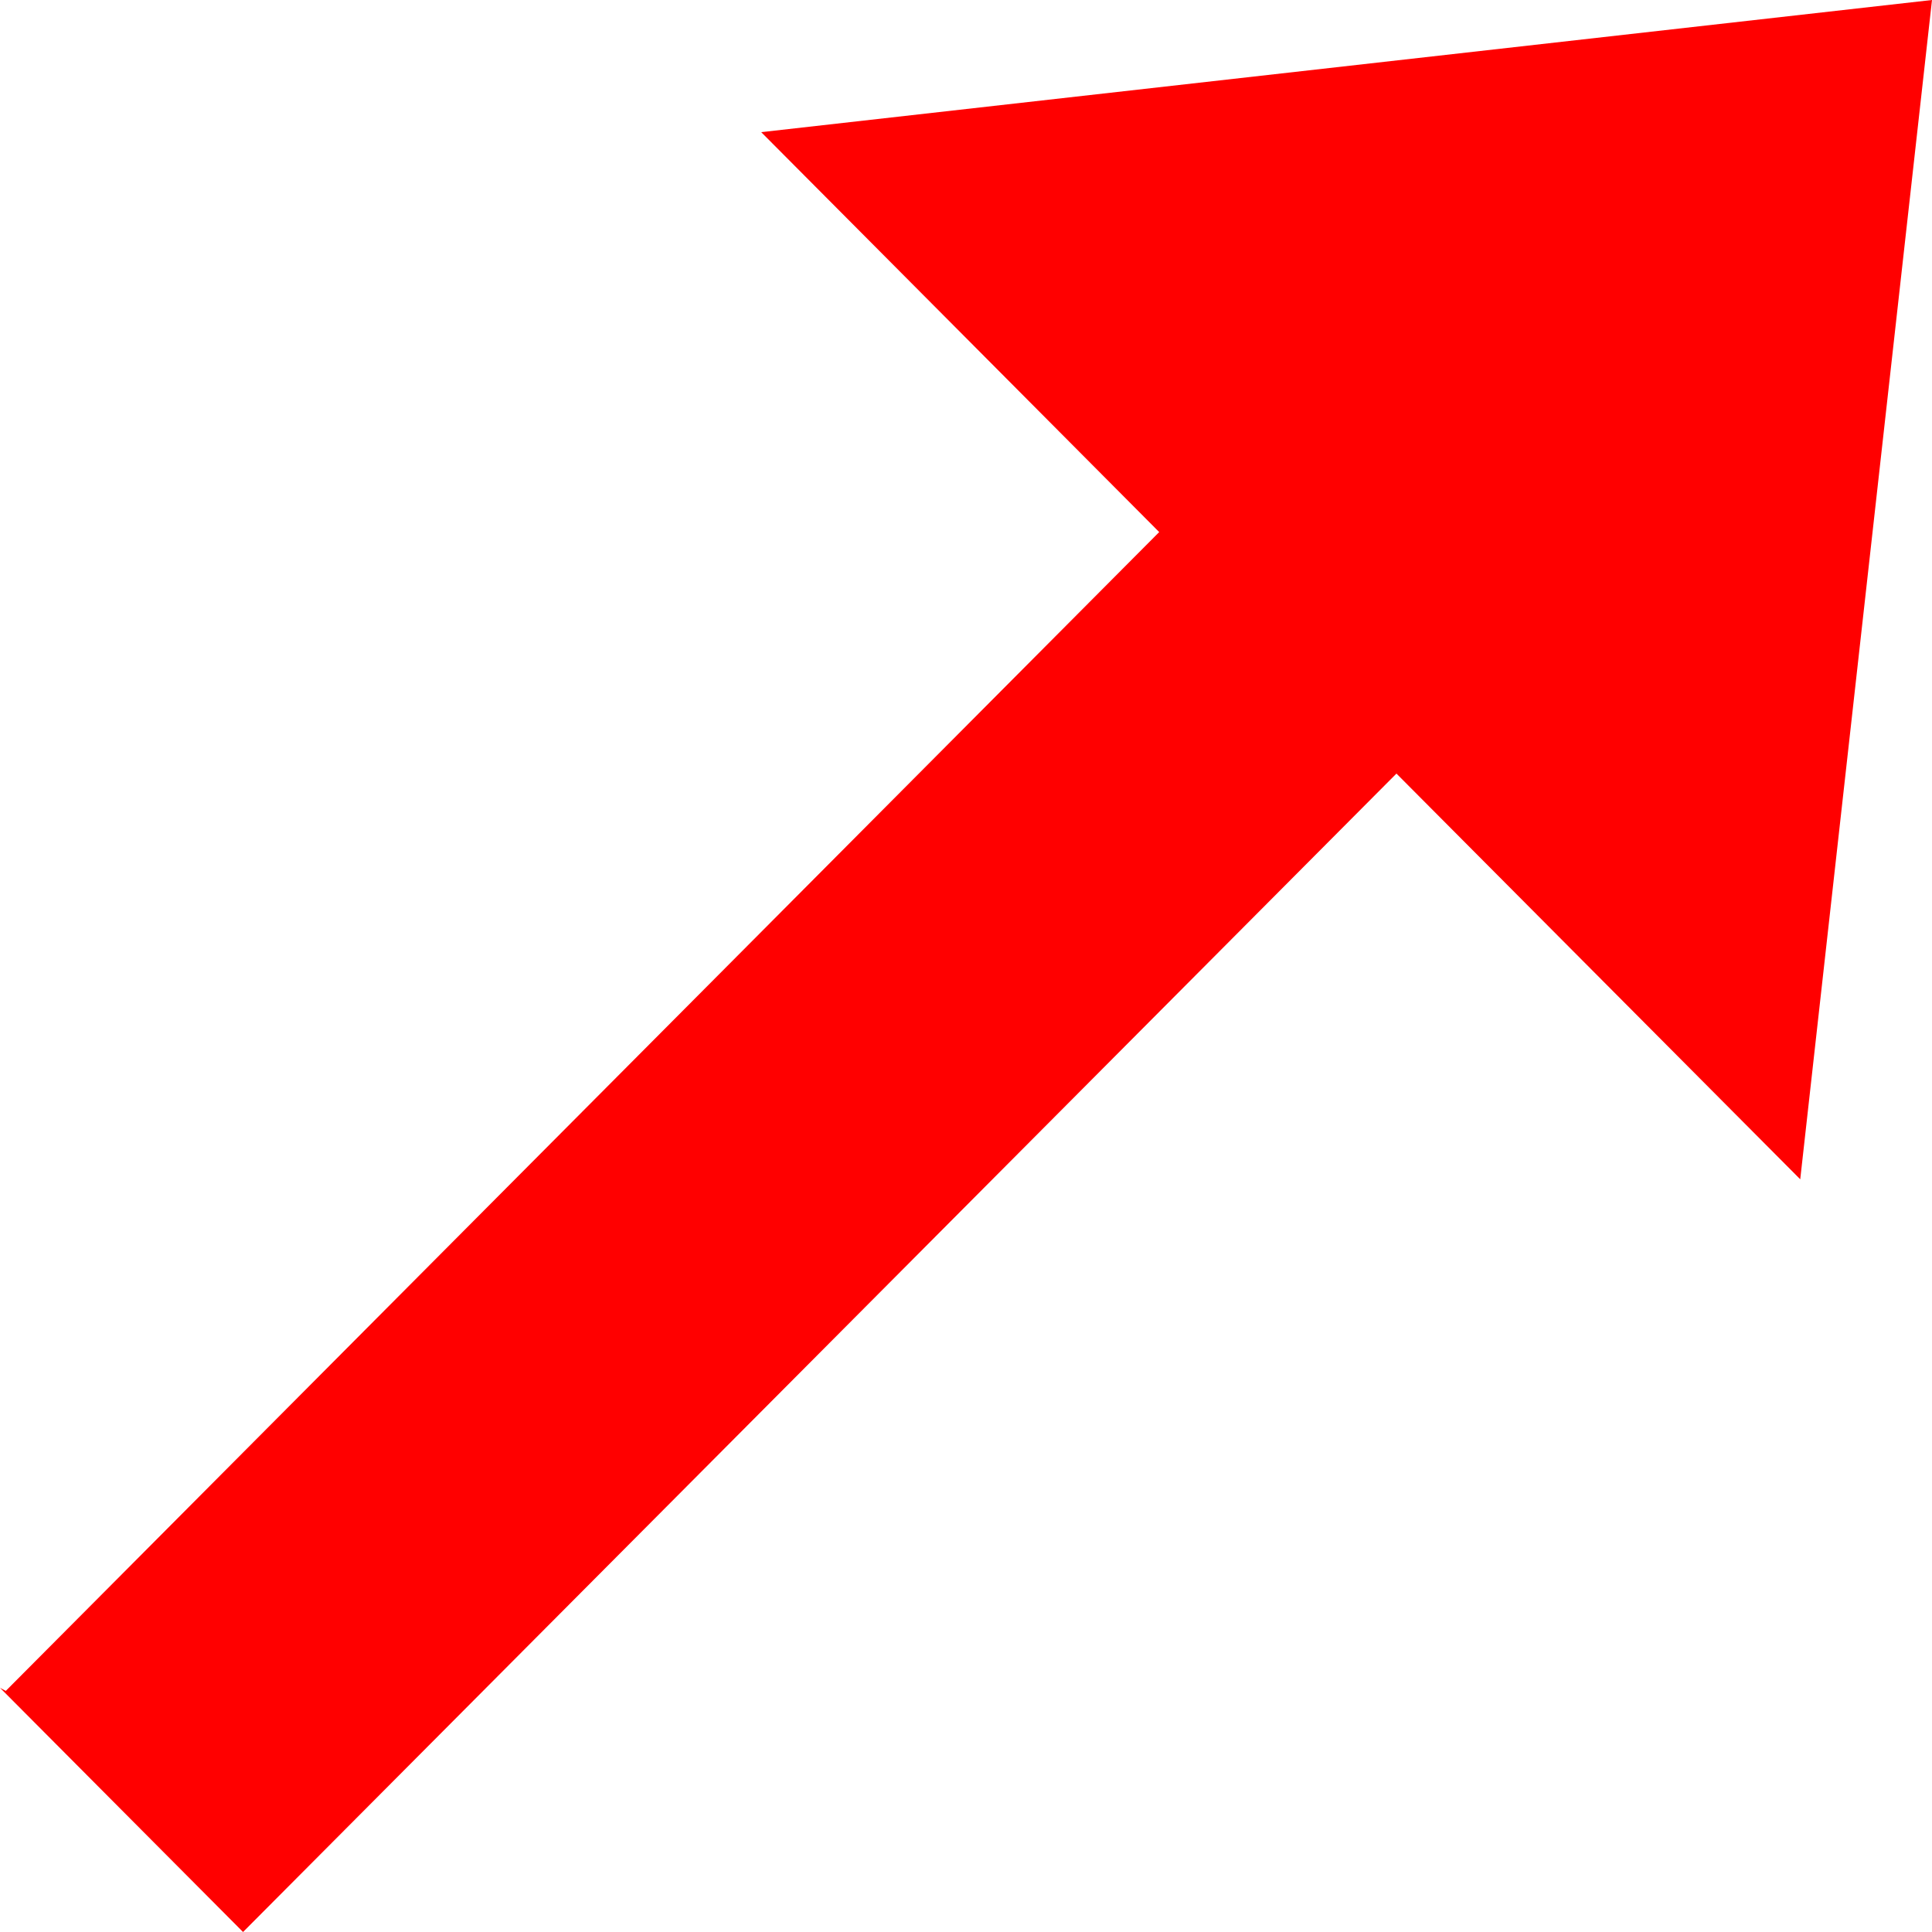
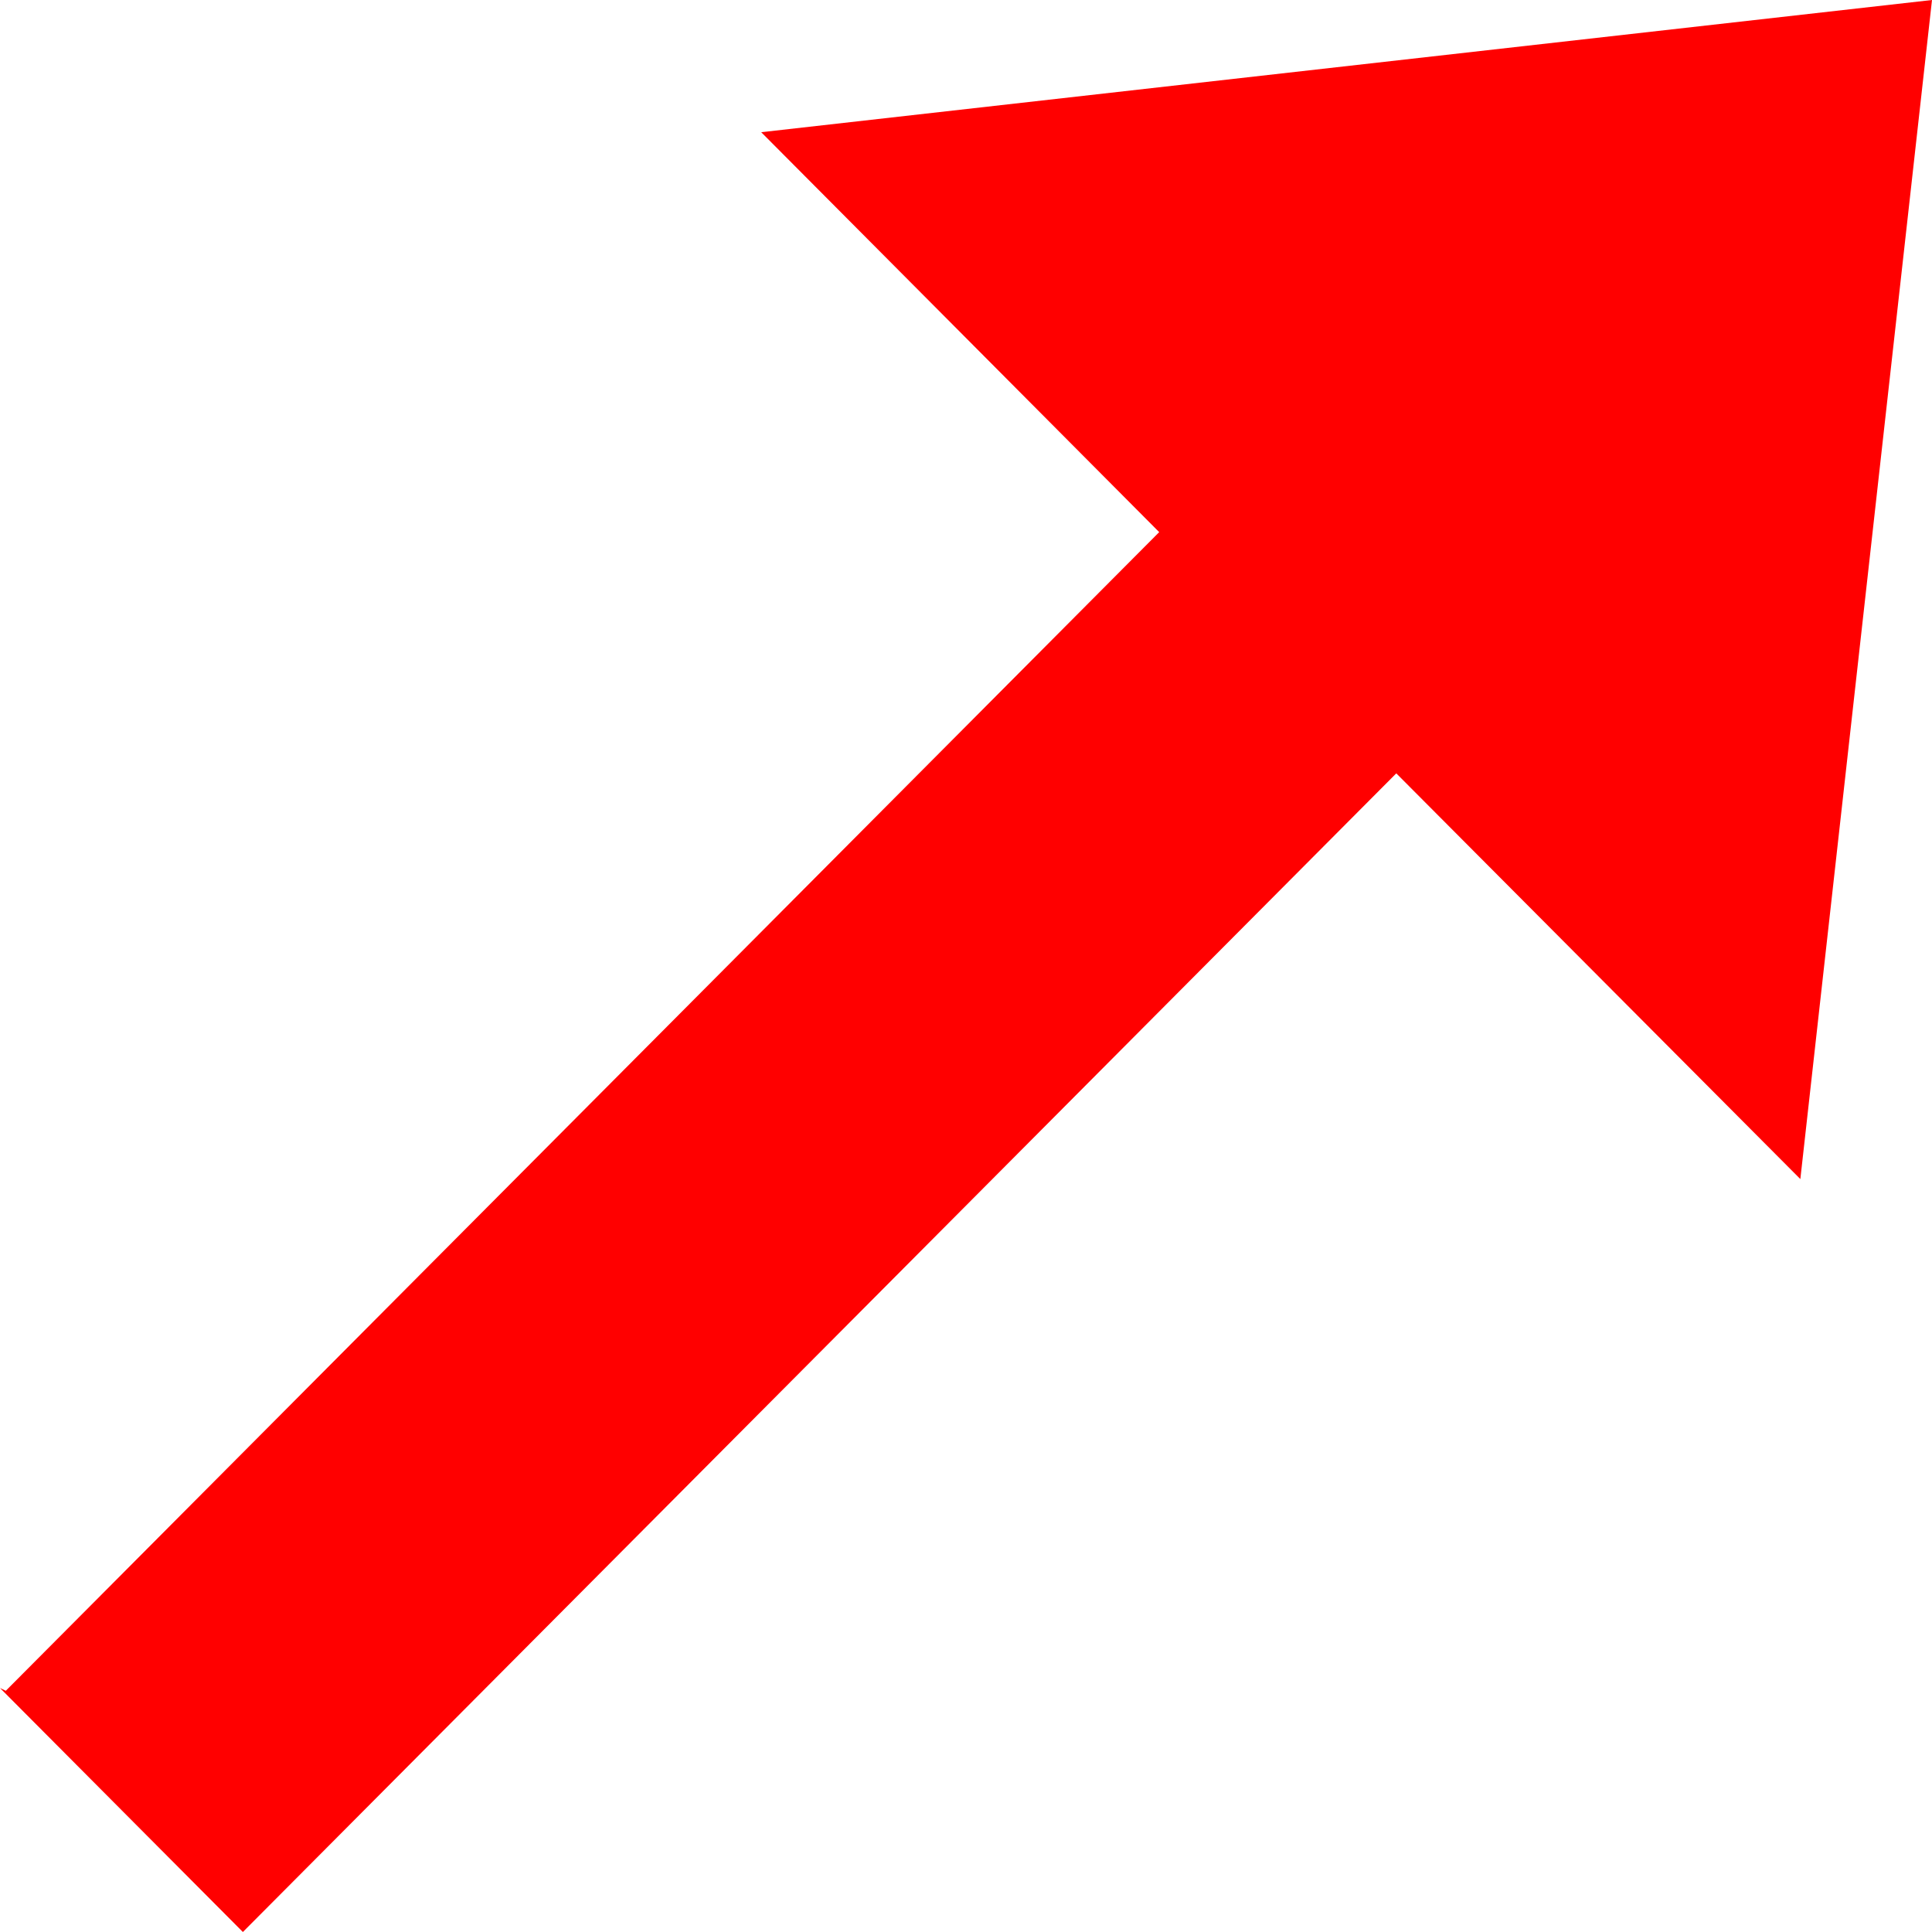
- <svg xmlns="http://www.w3.org/2000/svg" width="5" height="5" viewBox="0 0 5 5" fill="none">
-   <path d="M0.015 4.376L3 1.377L1.97 0.342L5 0L4.659 3.052L3.614 2.002L0.629 5L0 4.368L0.015 4.376Z" fill="#FF0000" />
+ <svg xmlns="http://www.w3.org/2000/svg" width="7" height="7" viewBox="0 0 7 7" fill="none">
+   <path d="M0.021 6.126L4.2 1.928L2.758 0.479L7 0L6.523 4.272L5.059 2.802L0.88 7L0 6.116L0.021 6.126Z" fill="#FF0000" />
</svg>
